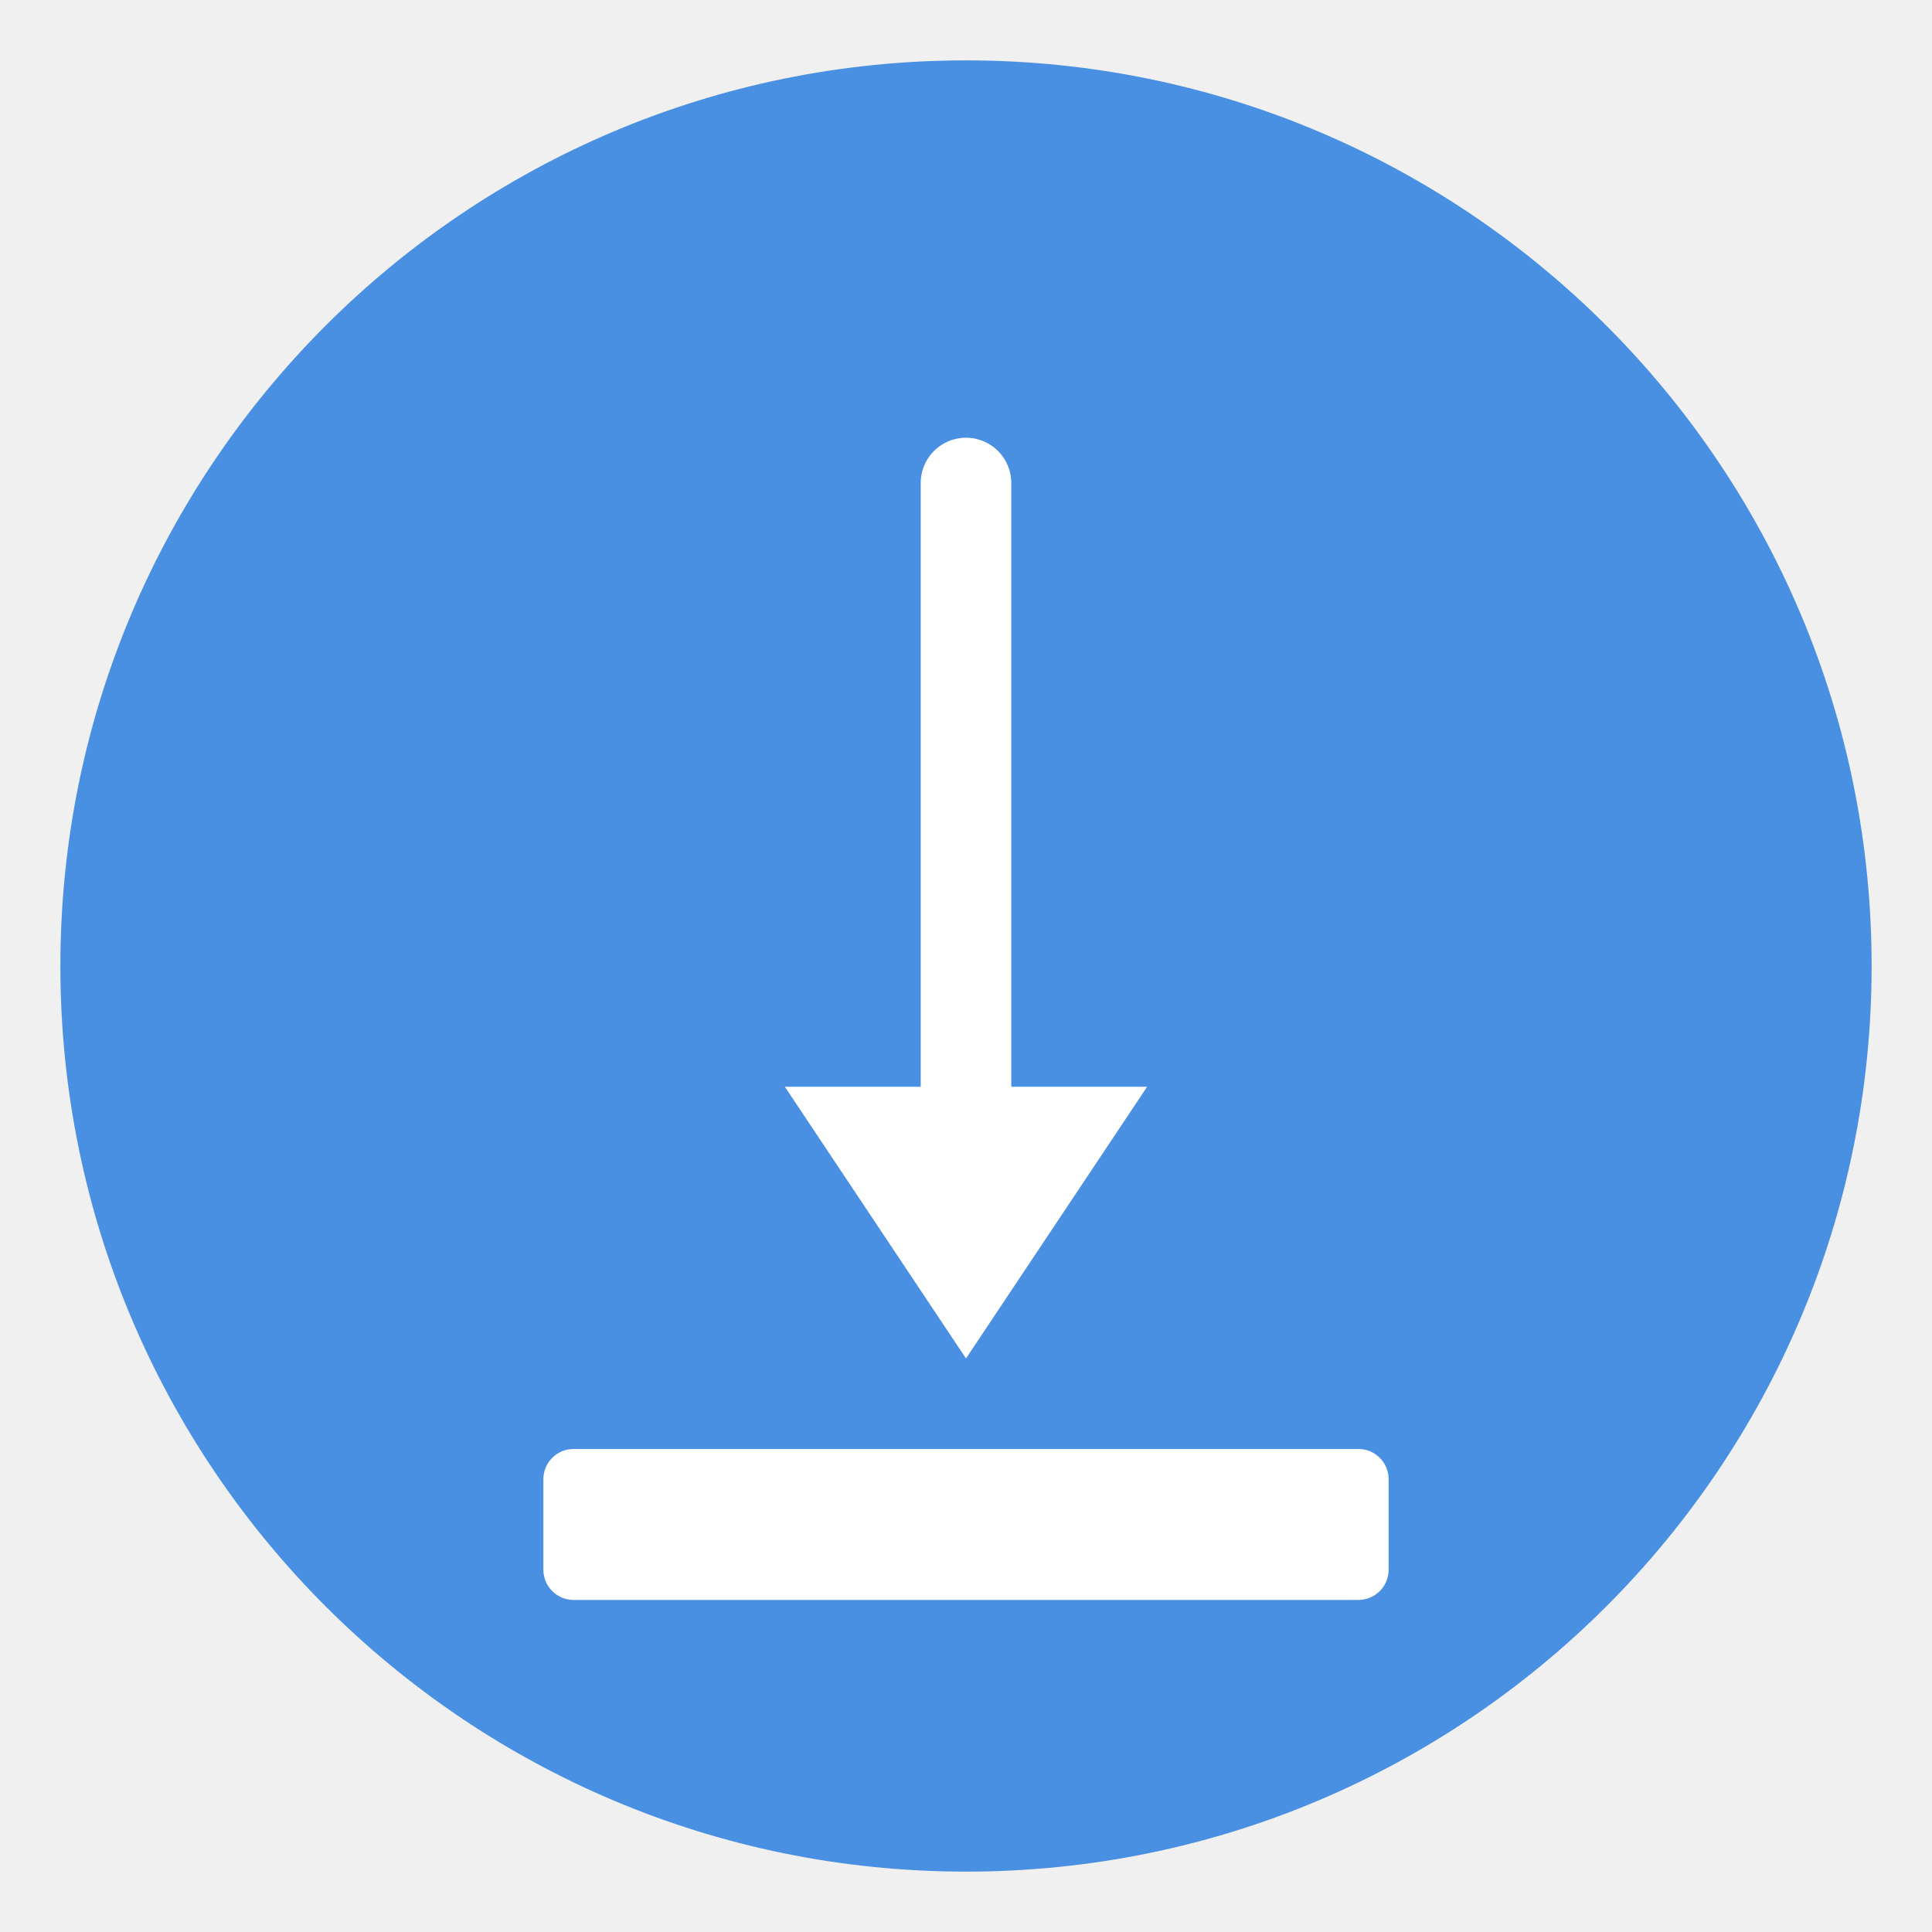
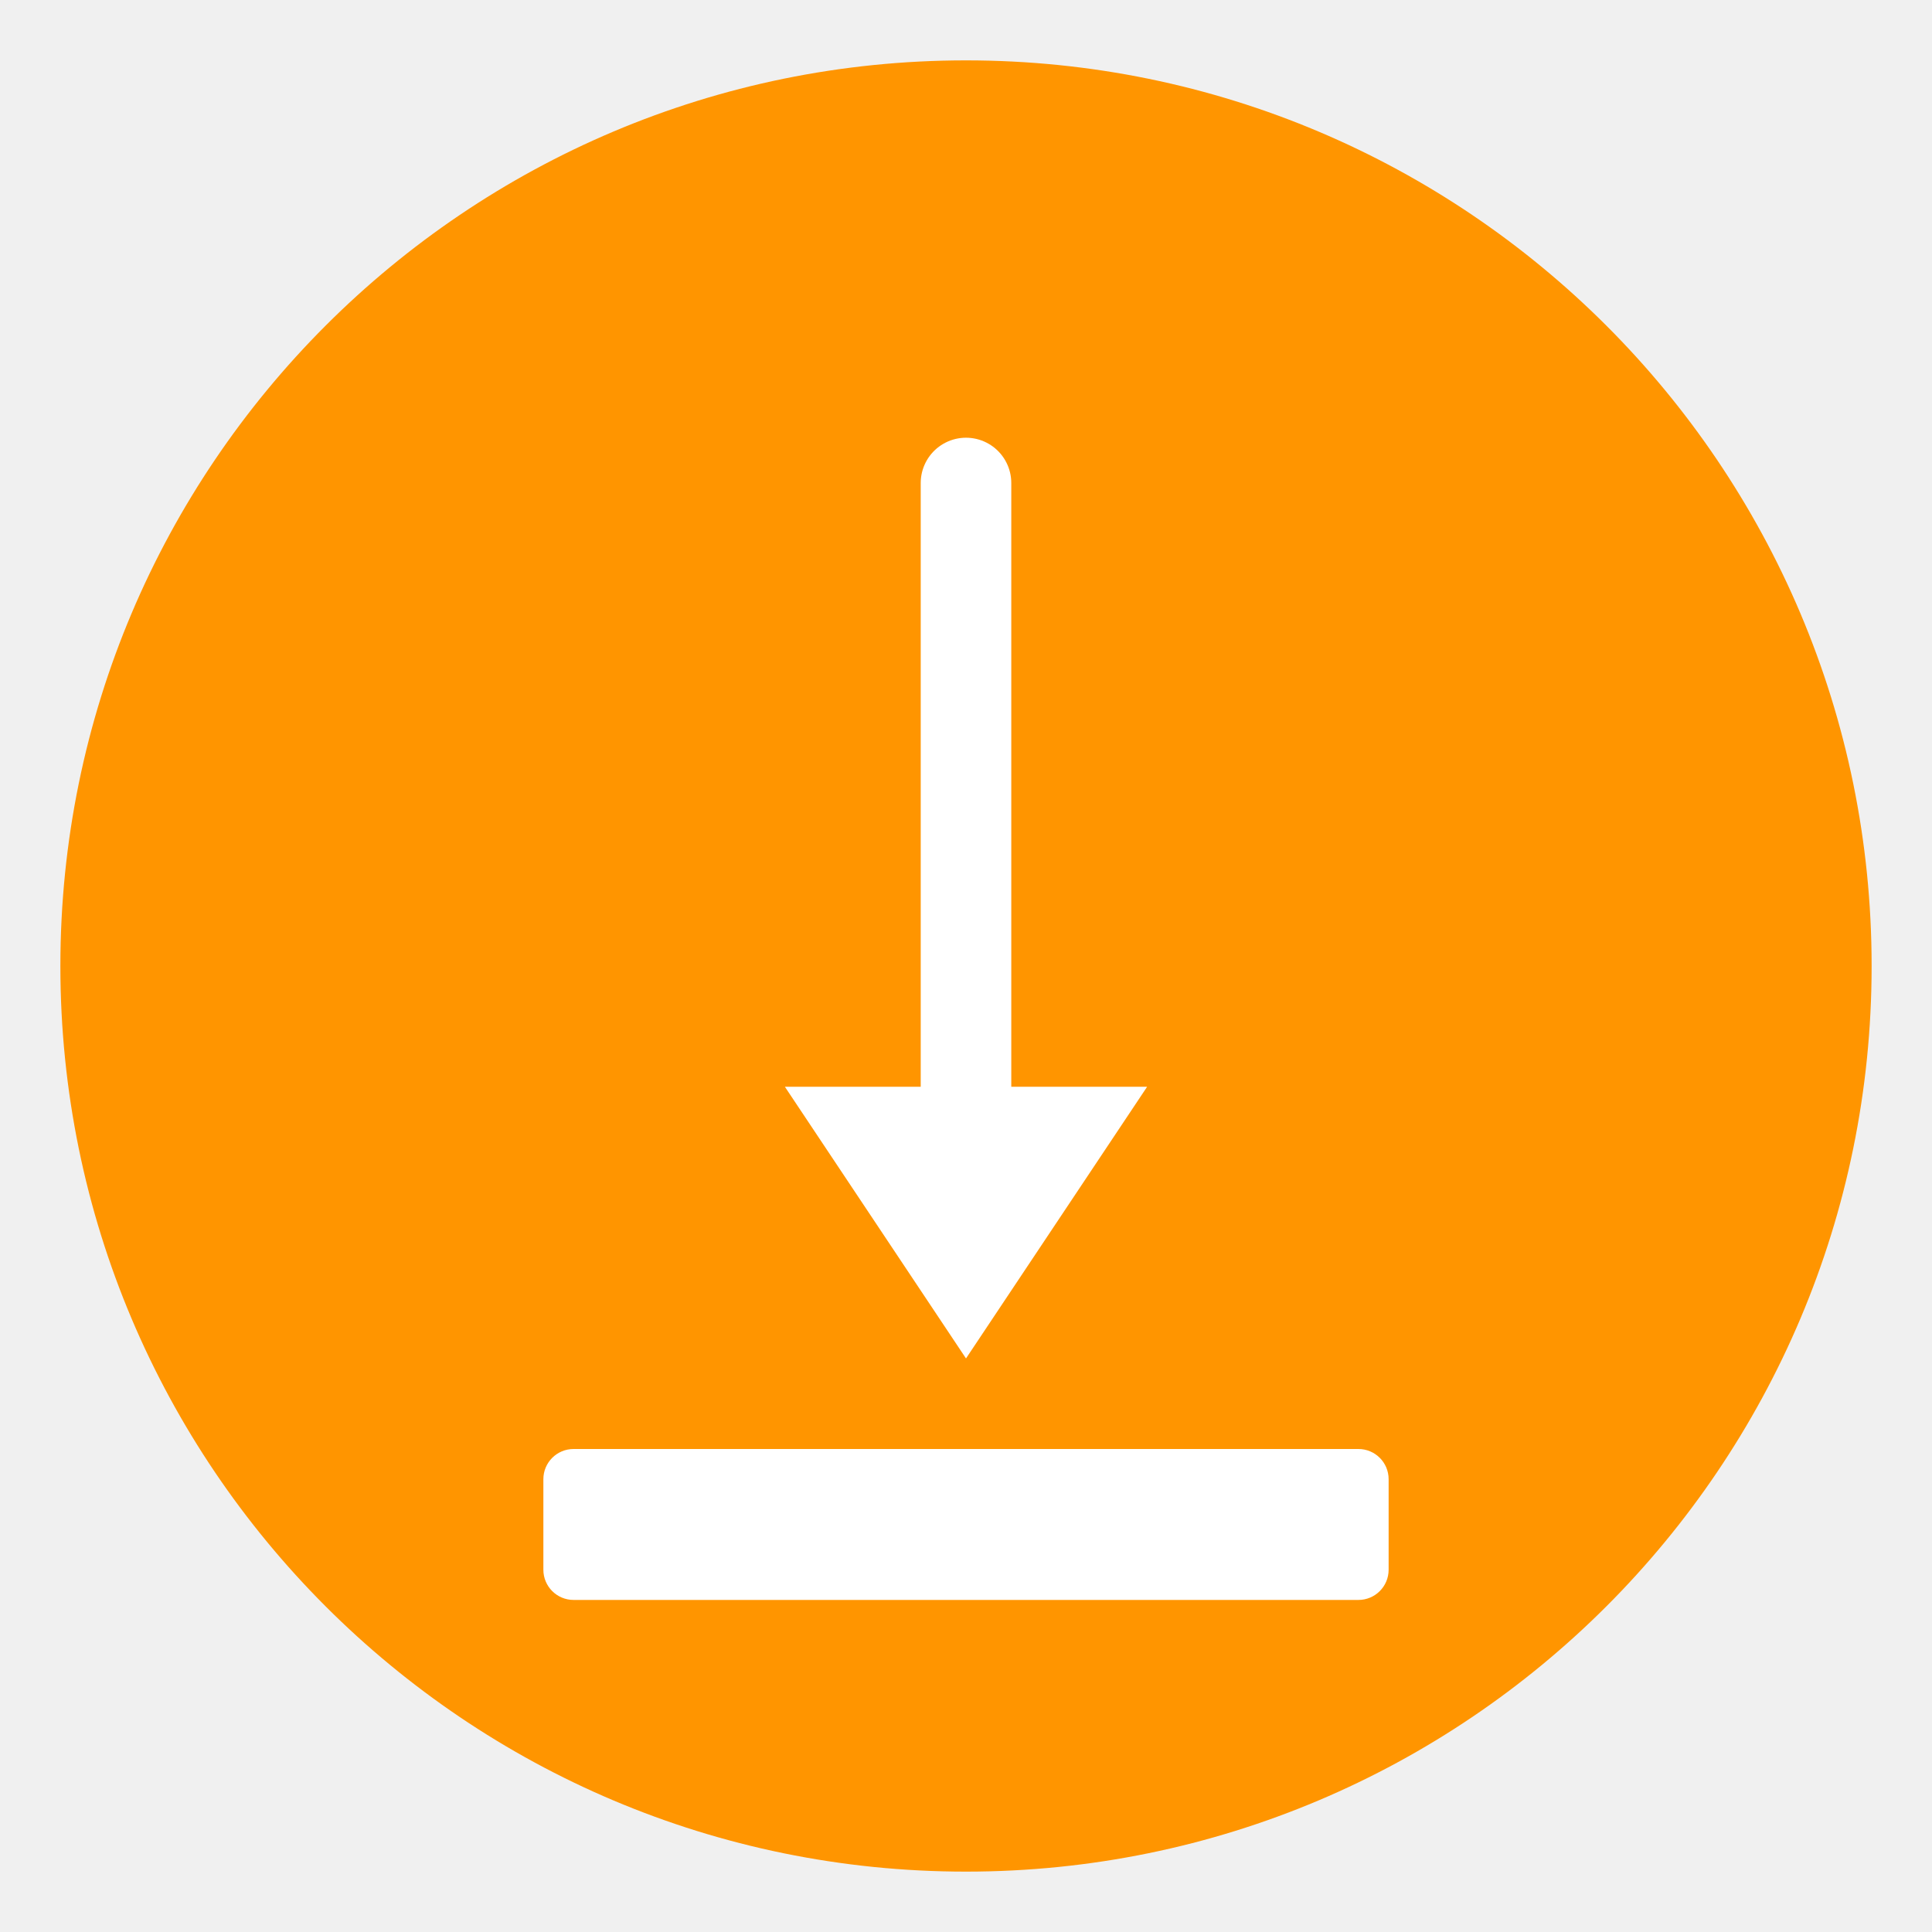
<svg xmlns="http://www.w3.org/2000/svg" viewBox="0 0 64 64">
-   <circle cx="32" cy="32" r="30" fill="#4A90E2" />
+   <circle cx="32" cy="32" r="30" fill="#FF9500" />
  <line x1="32" y1="16" x2="32" y2="38" stroke="#fff" stroke-width="3" stroke-linecap="round" />
  <polygon points="32,45 26,36 38,36" fill="#fff" />
  <rect x="18" y="48" width="28" height="5" fill="#fff" rx="1" />
</svg>
